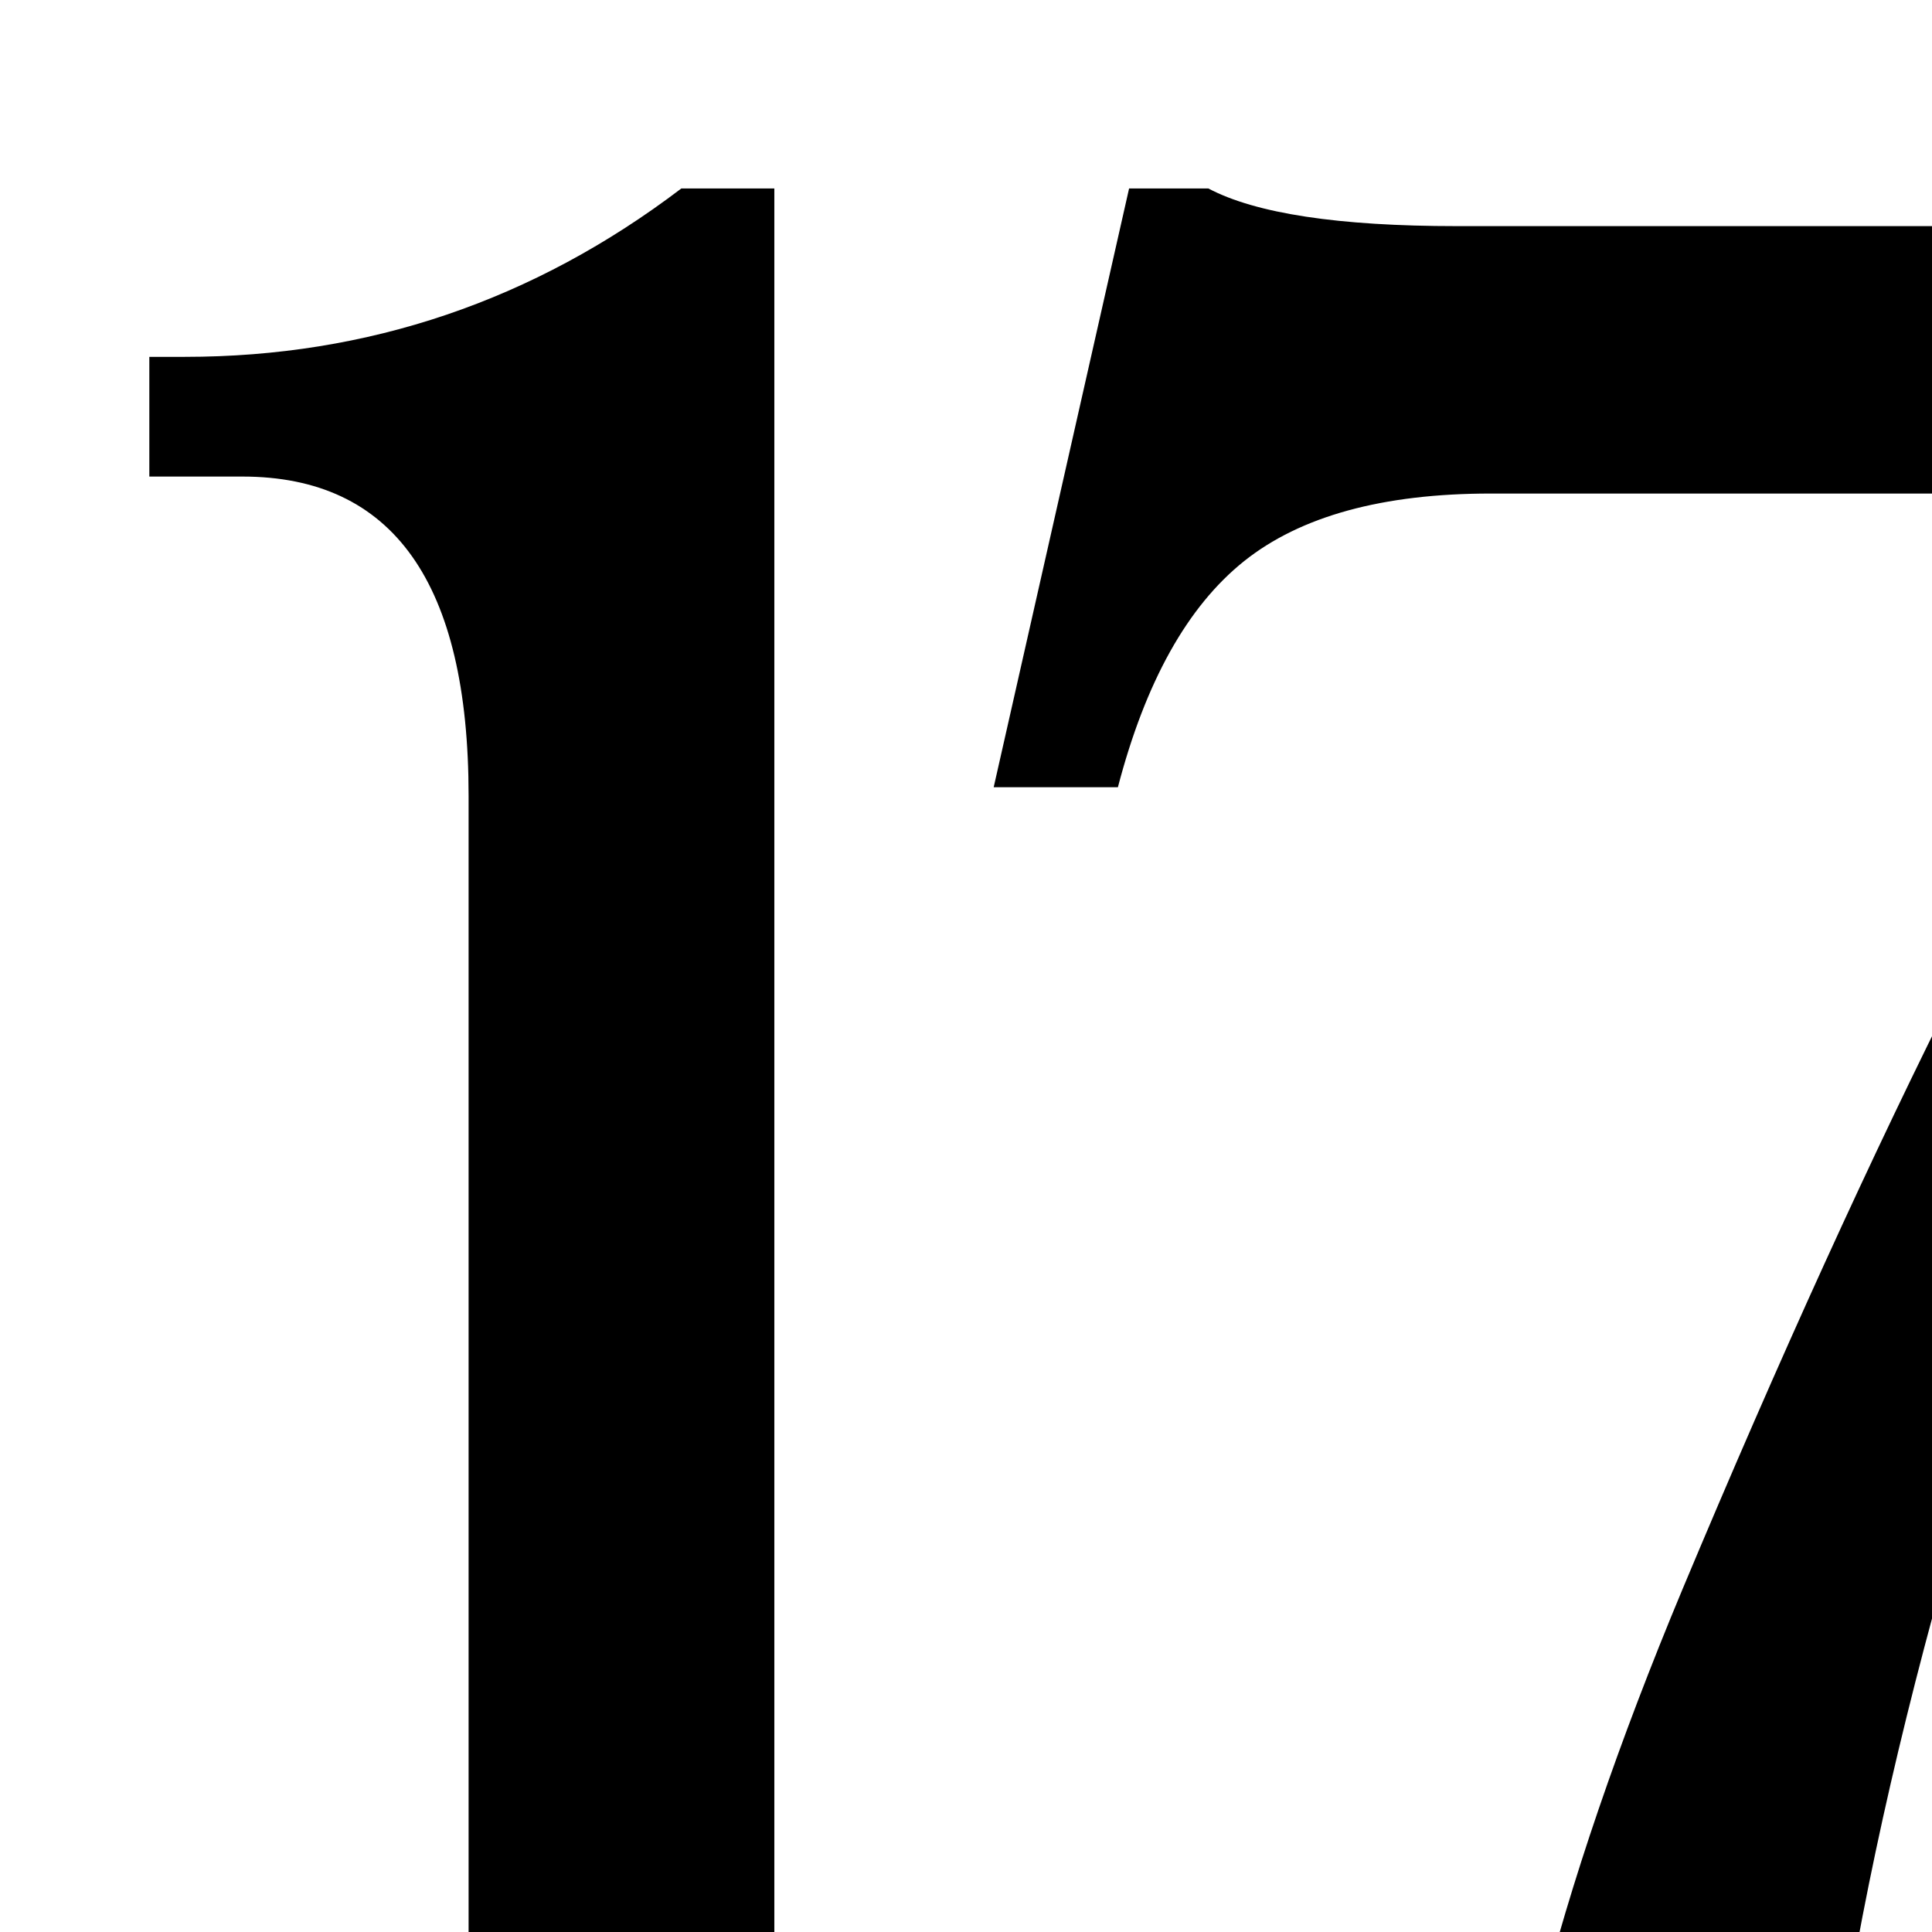
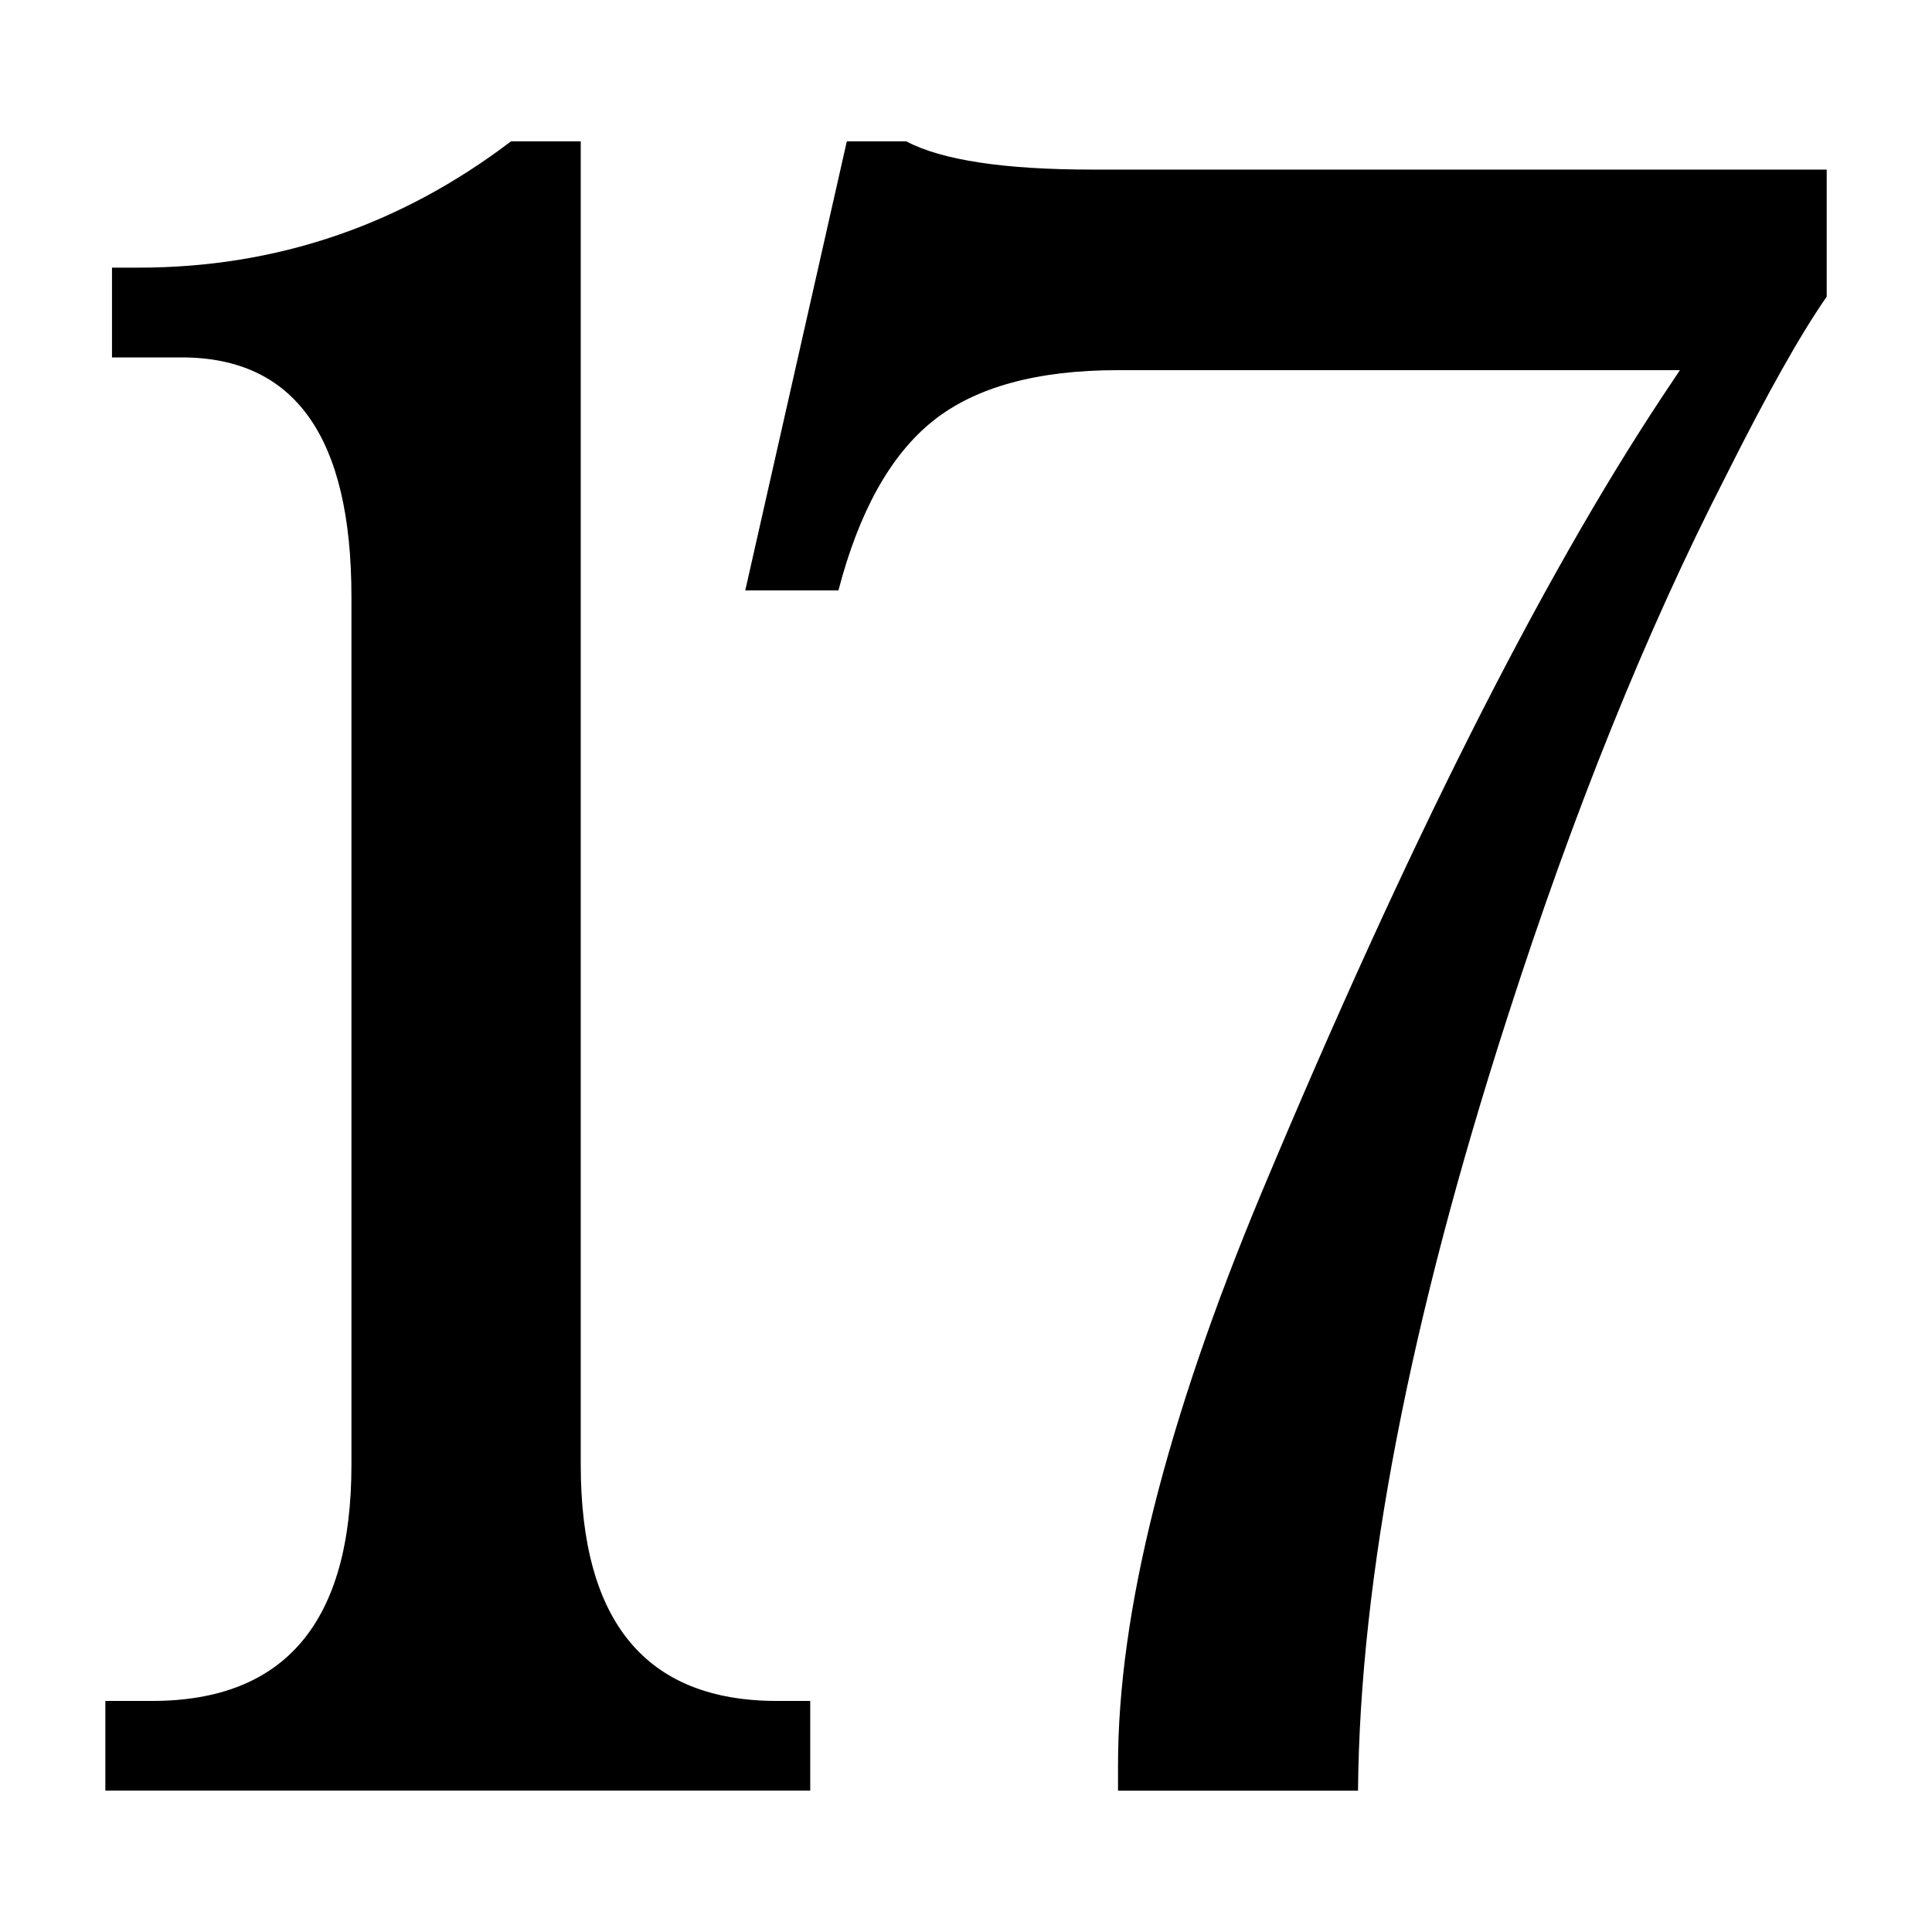
- <svg xmlns="http://www.w3.org/2000/svg" width="100%" height="100%" viewBox="0 0 24 24">
+ <svg xmlns="http://www.w3.org/2000/svg" width="100%" height="100%" viewBox="0 0 32 32">
  <path fill="currentColor" d="M9.619 2.341v21.921q.001 3.91 3.25 3.911h.551v1.485H1.745v-1.485h.771q3.305 0 3.305-3.911V9.885q0-3.965-2.81-3.965H1.855V4.433h.441q3.415 0 6.168-2.092h1.157zM22.494 29.659h-3.976v-.423q0-3.787 2.383-9.495 3.604-8.604 6.643-13.189l.281-.421h-9.307q-2.012 0-3.065.841-1.053.843-1.566 2.807h-1.543l1.682-7.438h.984q.886.468 3.087.468h12.159v2.105q-.653.937-1.682 2.994-1.965 3.834-3.604 8.934-2.43 7.53-2.477 12.816z" />
</svg>
